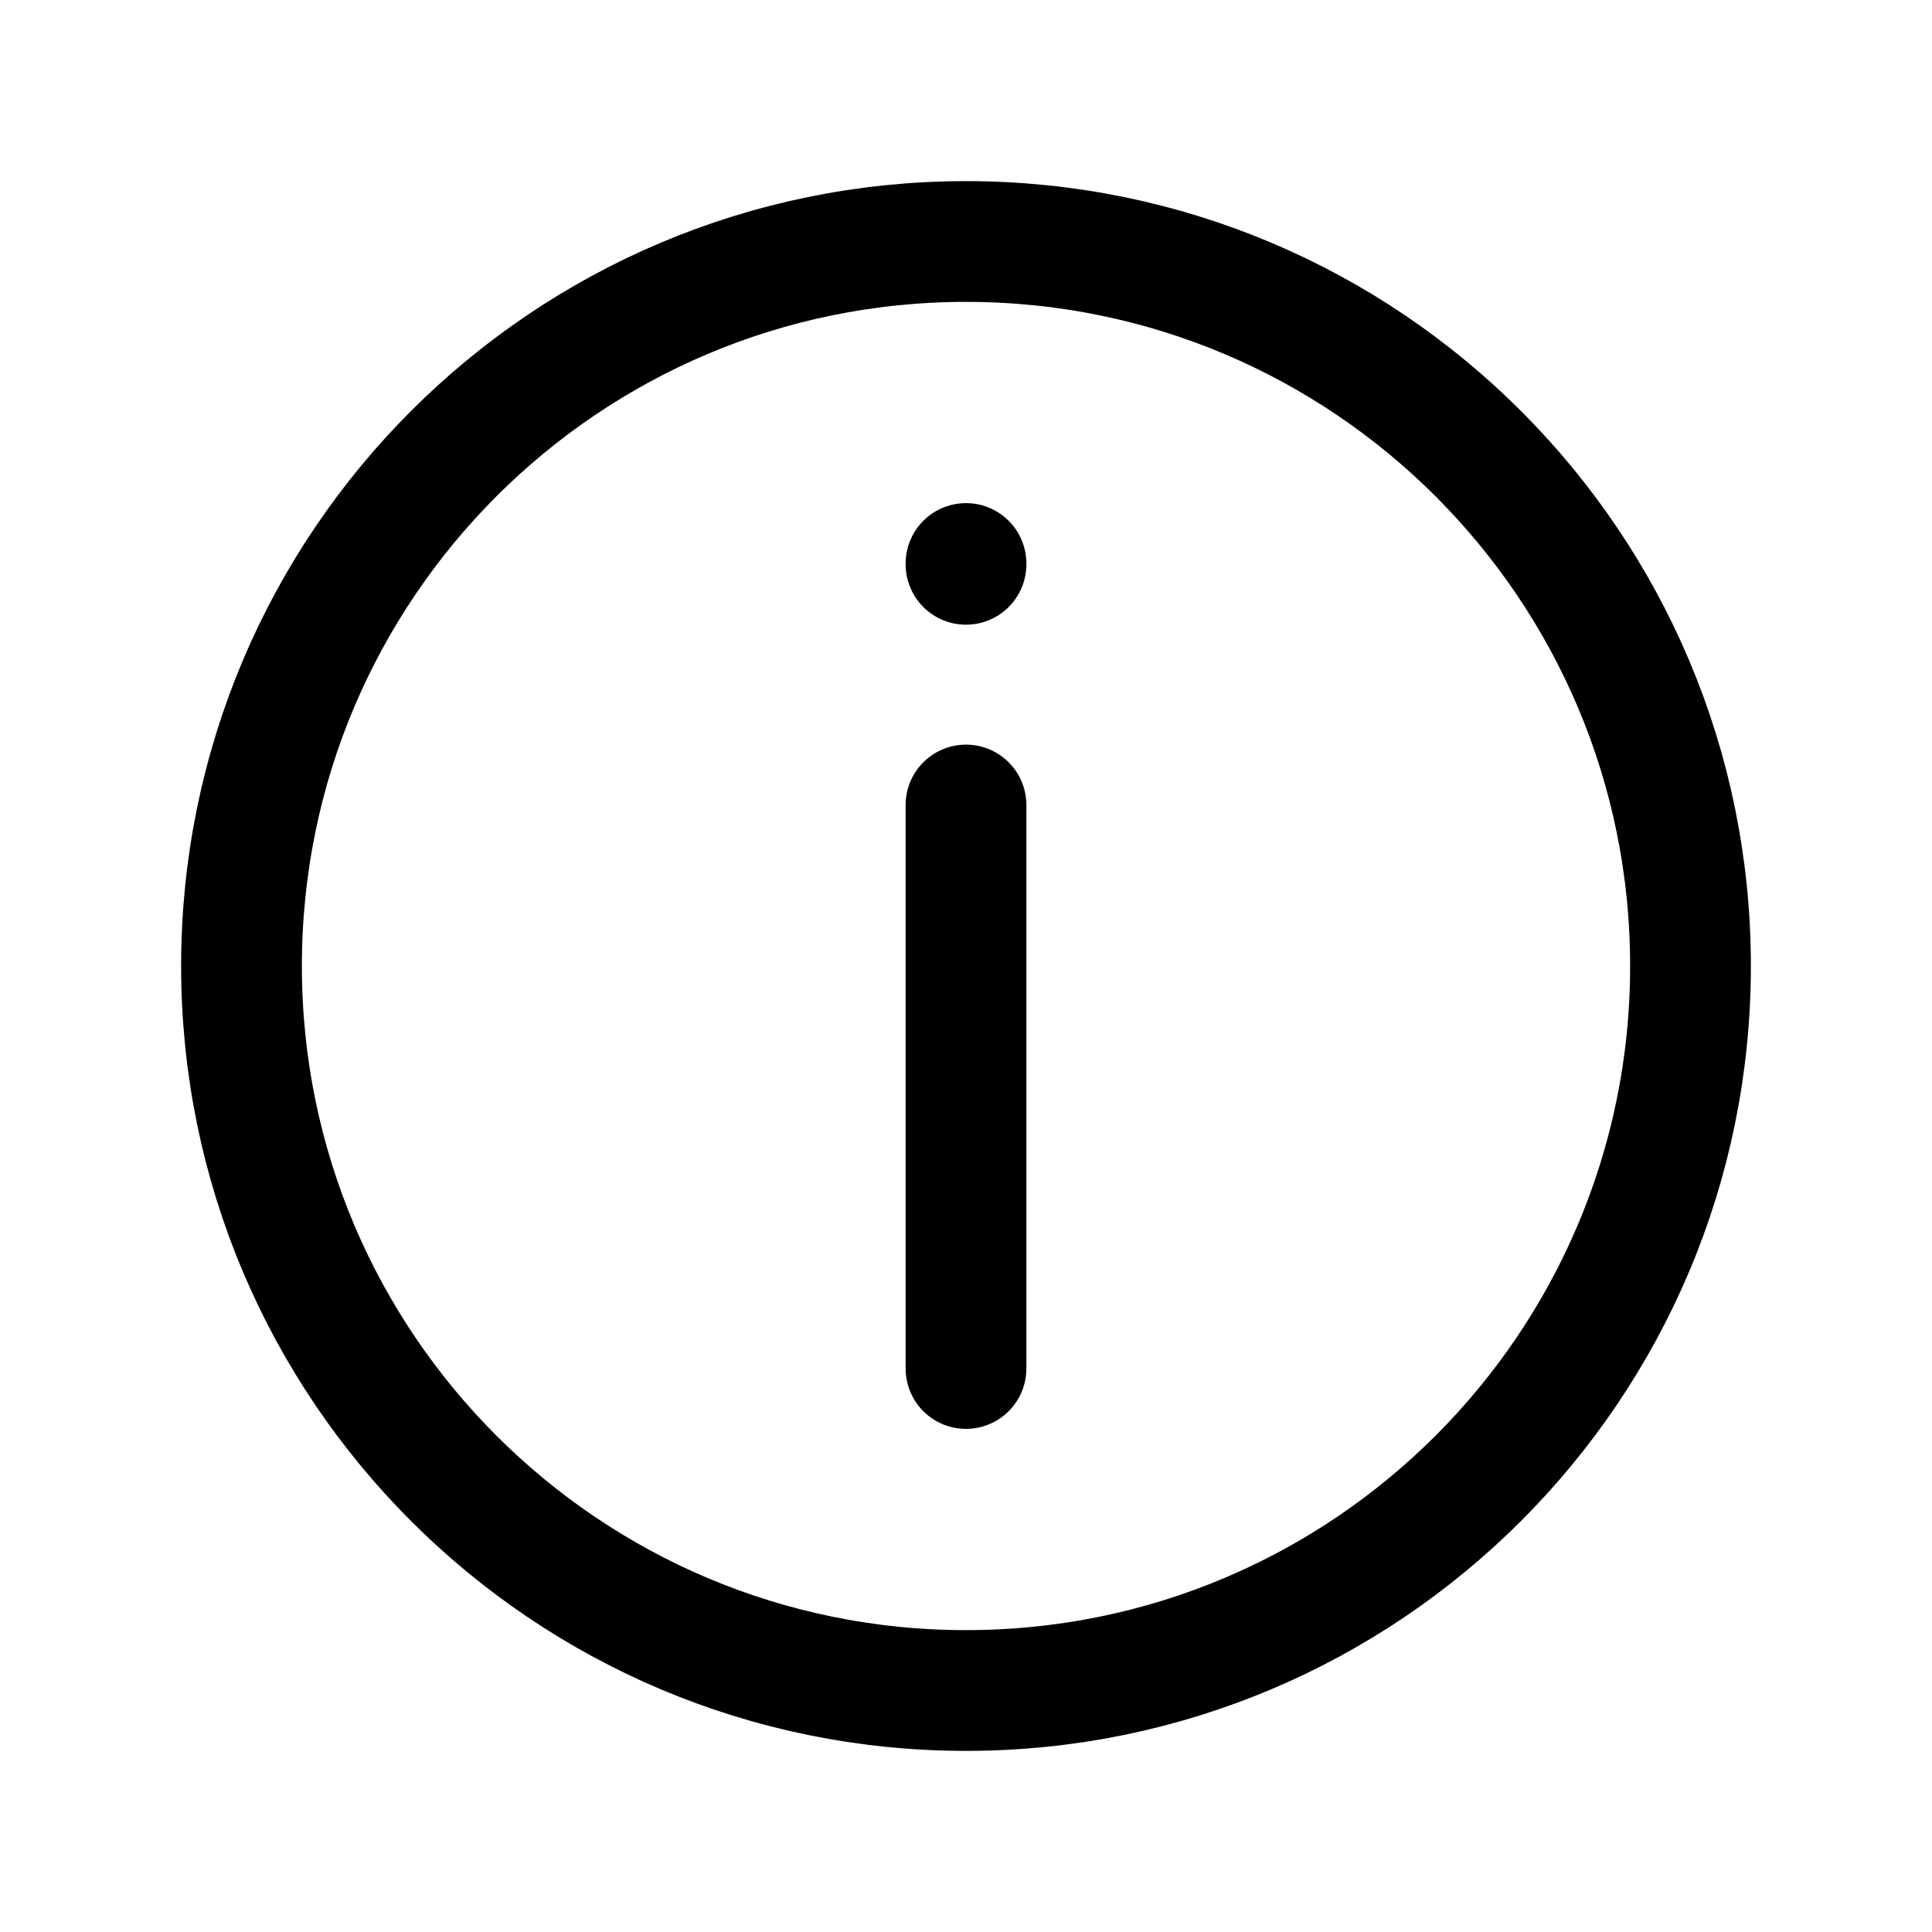
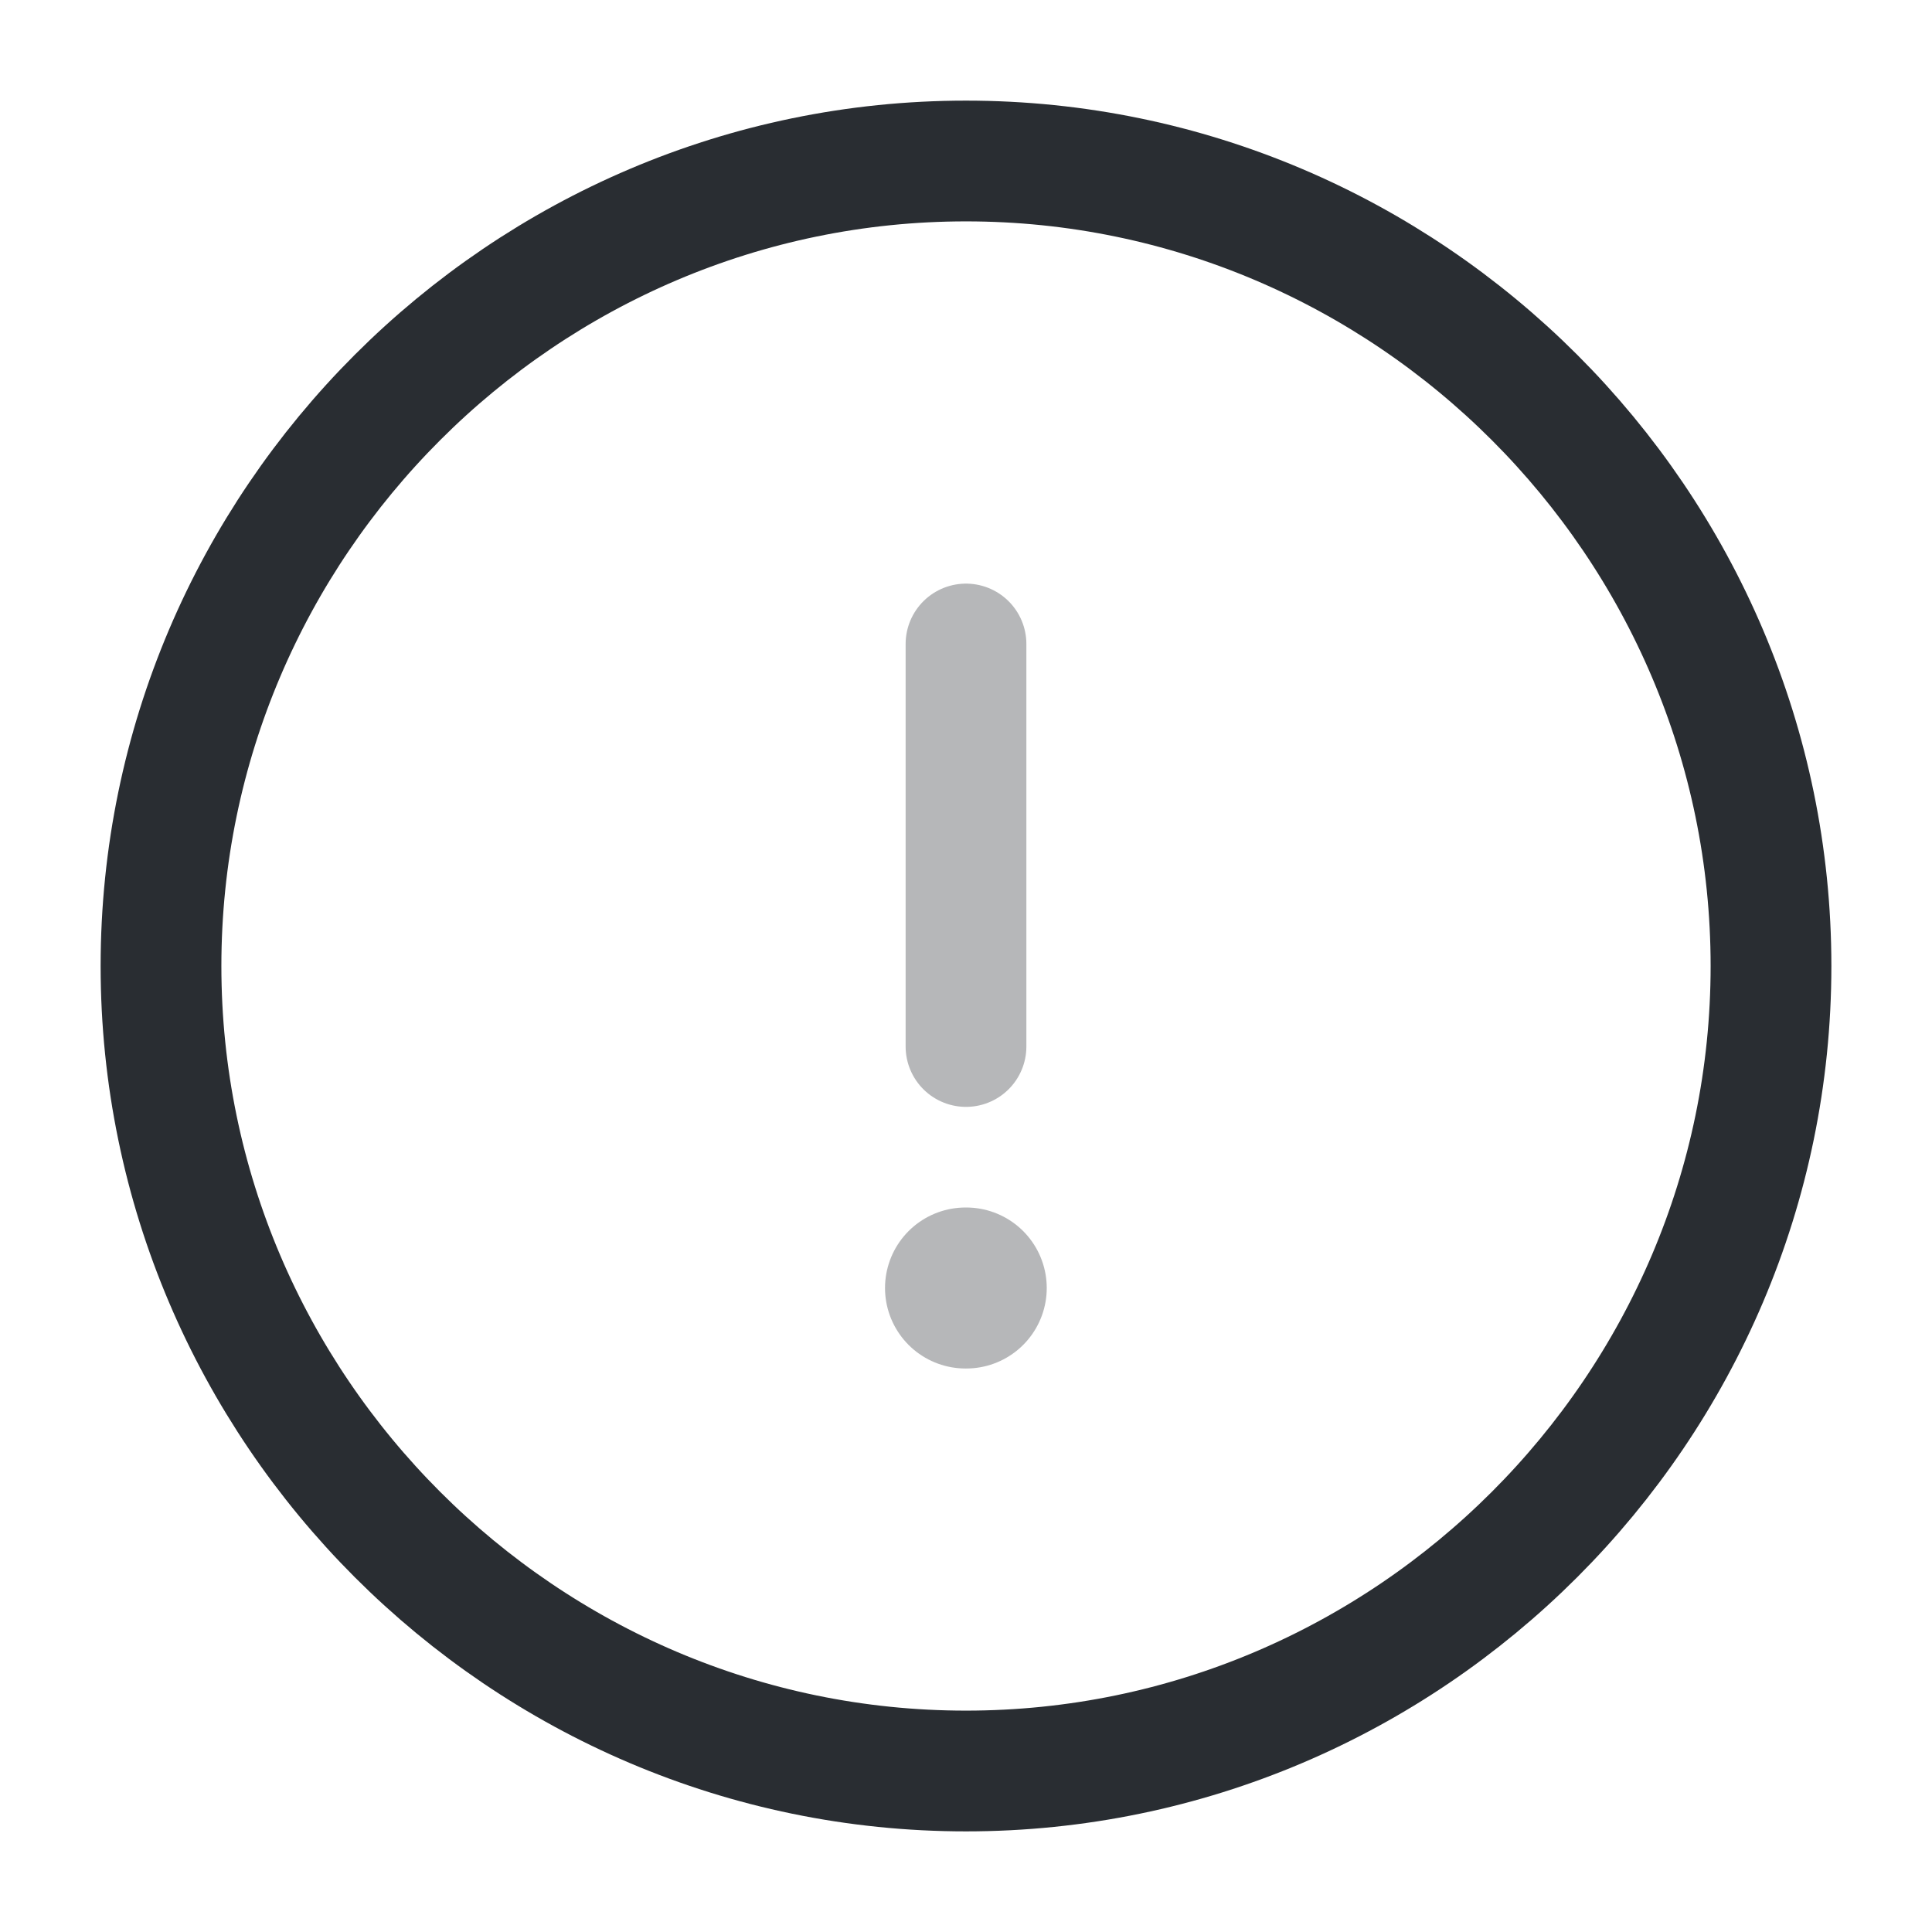
<svg xmlns="http://www.w3.org/2000/svg" width="800px" height="800px" viewBox="0 0 24 24" fill="none">
-   <path d="M12 7.01V7M12 17L12 10M21 12C21 16.971 16.971 21 12 21C7.029 21 3 16.971 3 12C3 7.029 7.029 3 12 3C16.971 3 21 7.029 21 12Z" stroke="#000000" stroke-width="1.5" stroke-linecap="round" stroke-linejoin="round" />
+   <path d="M12 22C17.5 22 22 17.5 22 12C22 6.5 17.5 2 12 2C6.5 2 2 6.5 2 12C2 17.5 6.5 22 12 22Z" stroke="#292D32" stroke-width="1.5" stroke-linecap="round" stroke-linejoin="round" />
+   <path opacity="0.34" d="M12 8V13" stroke="#292D32" stroke-width="1.5" stroke-linecap="round" stroke-linejoin="round" />
+   <path opacity="0.34" d="M11.994 16H12.003" stroke="#292D32" stroke-width="2" stroke-linecap="round" stroke-linejoin="round" />
</svg>
